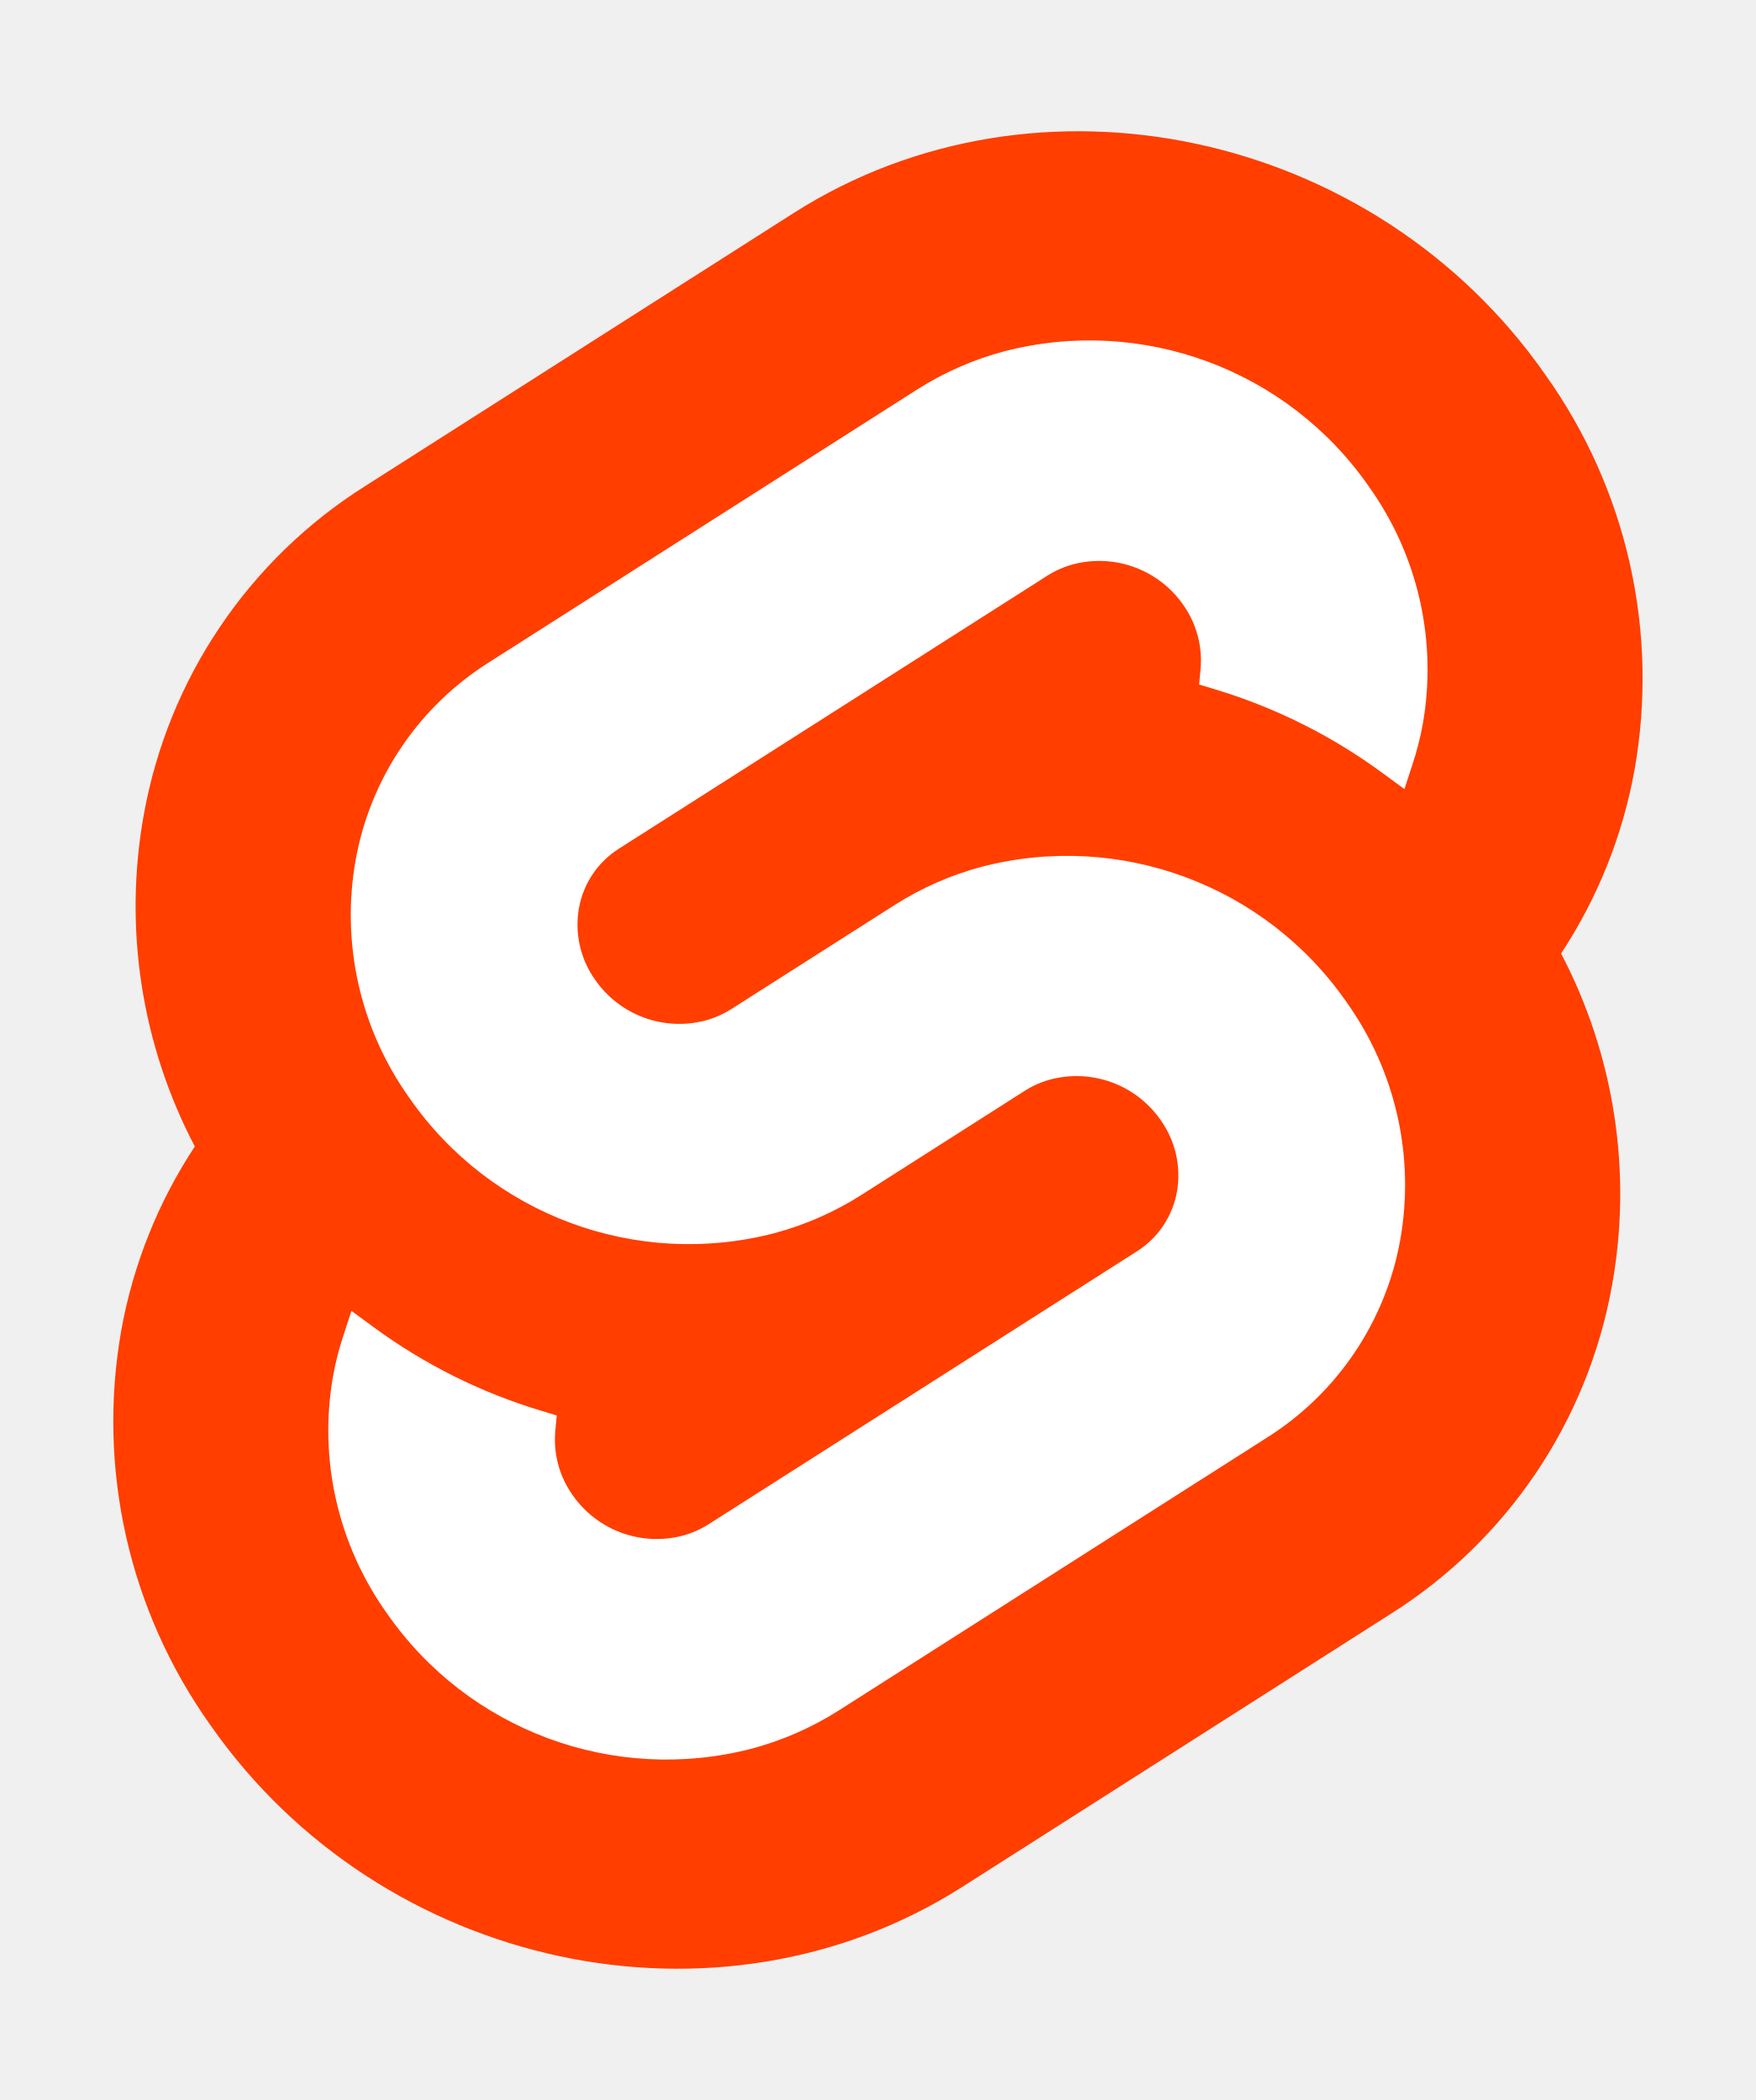
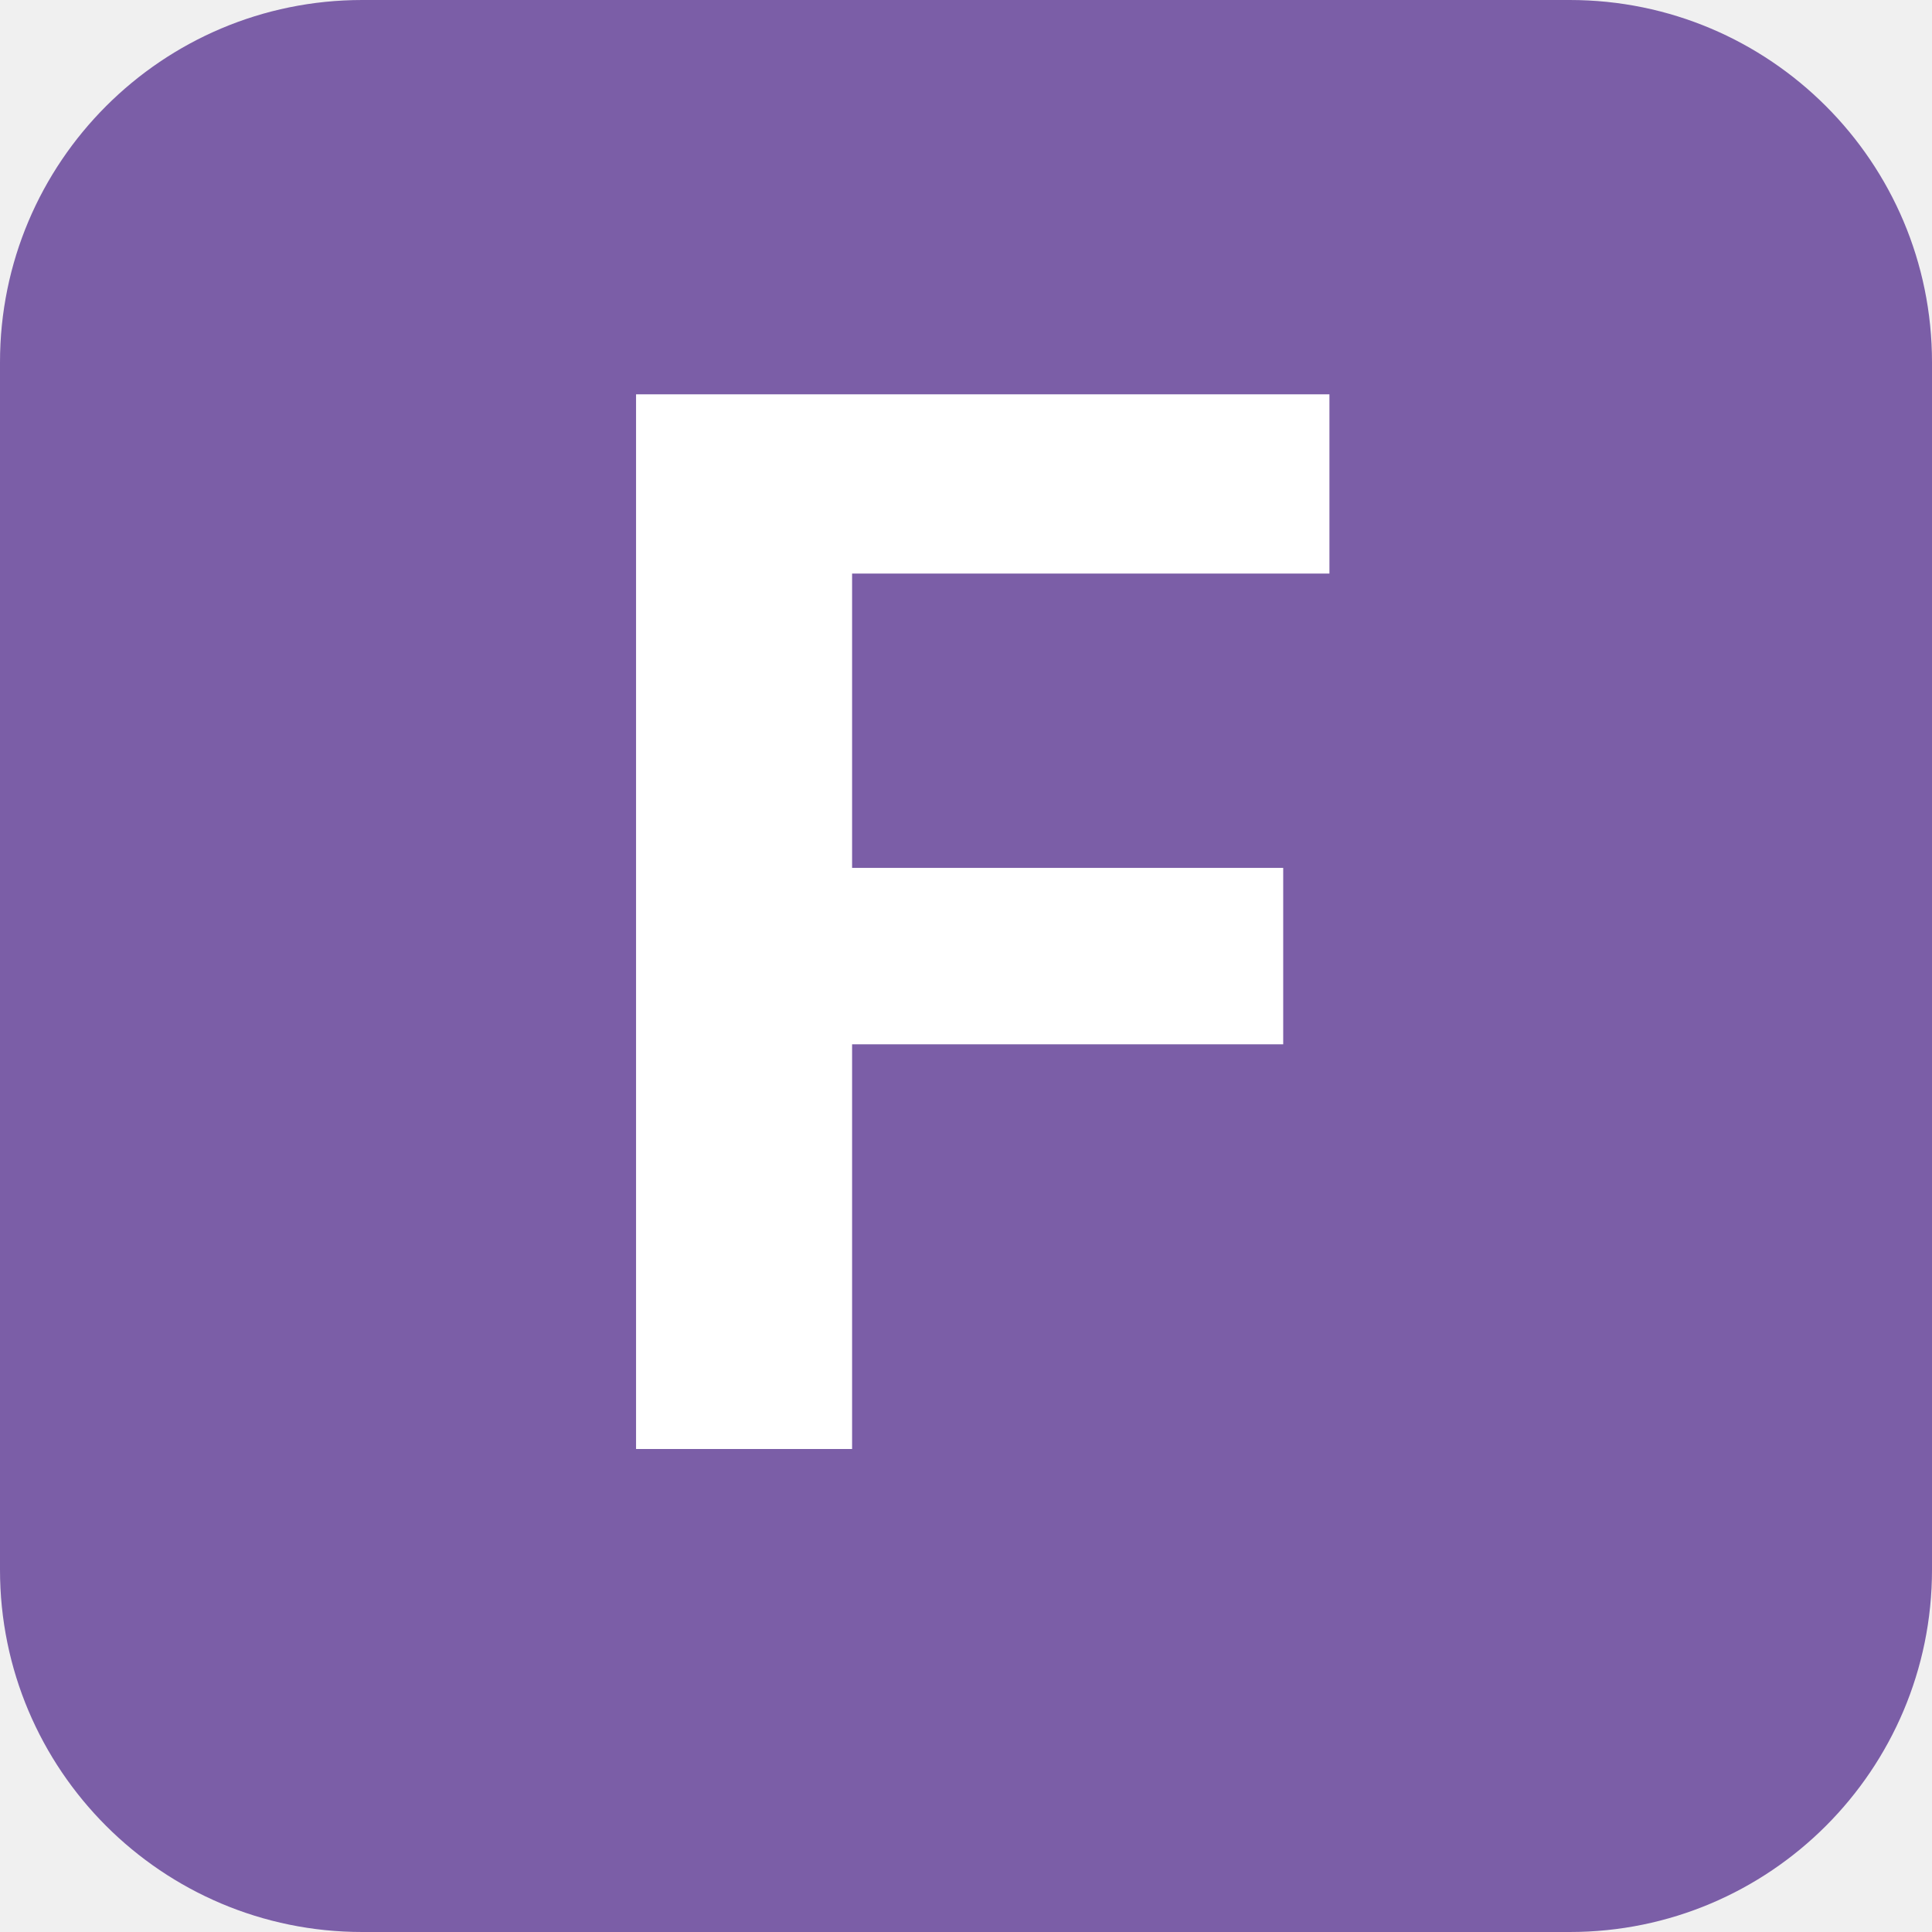
- <svg xmlns="http://www.w3.org/2000/svg" width="107" height="128" viewBox="0 0 107 128">
-   <path d="M94.157 22.819c-10.4-14.885-30.94-19.297-45.792-9.835L22.282 29.608A29.92 29.92 0 0 0 8.764 49.65a31.5 31.5 0 0 0 3.108 20.231 30 30 0 0 0-4.477 11.183 31.9 31.9 0 0 0 5.448 24.116c10.402 14.887 30.942 19.297 45.791 9.835l26.083-16.624A29.92 29.92 0 0 0 98.235 78.35a31.53 31.53 0 0 0-3.105-20.232 30 30 0 0 0 4.474-11.182 31.88 31.88 0 0 0-5.447-24.116" style="fill:#ff3e00" />
-   <path d="M45.817 106.582a20.72 20.72 0 0 1-22.237-8.243 19.17 19.17 0 0 1-3.277-14.503 18 18 0 0 1 .624-2.435l.49-1.498 1.337.981a33.6 33.6 0 0 0 10.203 5.098l.97.294-.09.968a5.85 5.85 0 0 0 1.052 3.878 6.24 6.24 0 0 0 6.695 2.485 5.8 5.8 0 0 0 1.603-.704L69.27 76.28a5.43 5.43 0 0 0 2.45-3.631 5.8 5.8 0 0 0-.987-4.371 6.24 6.24 0 0 0-6.698-2.487 5.7 5.7 0 0 0-1.6.704l-9.953 6.345a19 19 0 0 1-5.296 2.326 20.72 20.72 0 0 1-22.237-8.243 19.17 19.17 0 0 1-3.277-14.502 17.99 17.99 0 0 1 8.13-12.052l26.081-16.623a19 19 0 0 1 5.3-2.329 20.72 20.72 0 0 1 22.237 8.243 19.17 19.17 0 0 1 3.277 14.503 18 18 0 0 1-.624 2.435l-.49 1.498-1.337-.98a33.6 33.6 0 0 0-10.203-5.1l-.97-.294.09-.968a5.86 5.86 0 0 0-1.052-3.878 6.24 6.24 0 0 0-6.696-2.485 5.8 5.8 0 0 0-1.602.704L37.73 51.72a5.42 5.42 0 0 0-2.449 3.63 5.79 5.79 0 0 0 .986 4.372 6.24 6.24 0 0 0 6.698 2.486 5.8 5.8 0 0 0 1.602-.704l9.952-6.342a19 19 0 0 1 5.295-2.328 20.72 20.72 0 0 1 22.237 8.242 19.17 19.17 0 0 1 3.277 14.503 18 18 0 0 1-8.13 12.053l-26.081 16.622a19 19 0 0 1-5.3 2.328" style="fill:#fff" />
+ <svg xmlns="http://www.w3.org/2000/svg" width="32" height="32" viewBox="0 0 32 32">
+   <rect width="32" height="32" rx="6" fill="#7B5EA7" />
+   <text x="16" y="24" text-anchor="middle" font-family="system-ui,-apple-system,sans-serif" font-weight="700" font-size="24" fill="white">F</text>
</svg>
